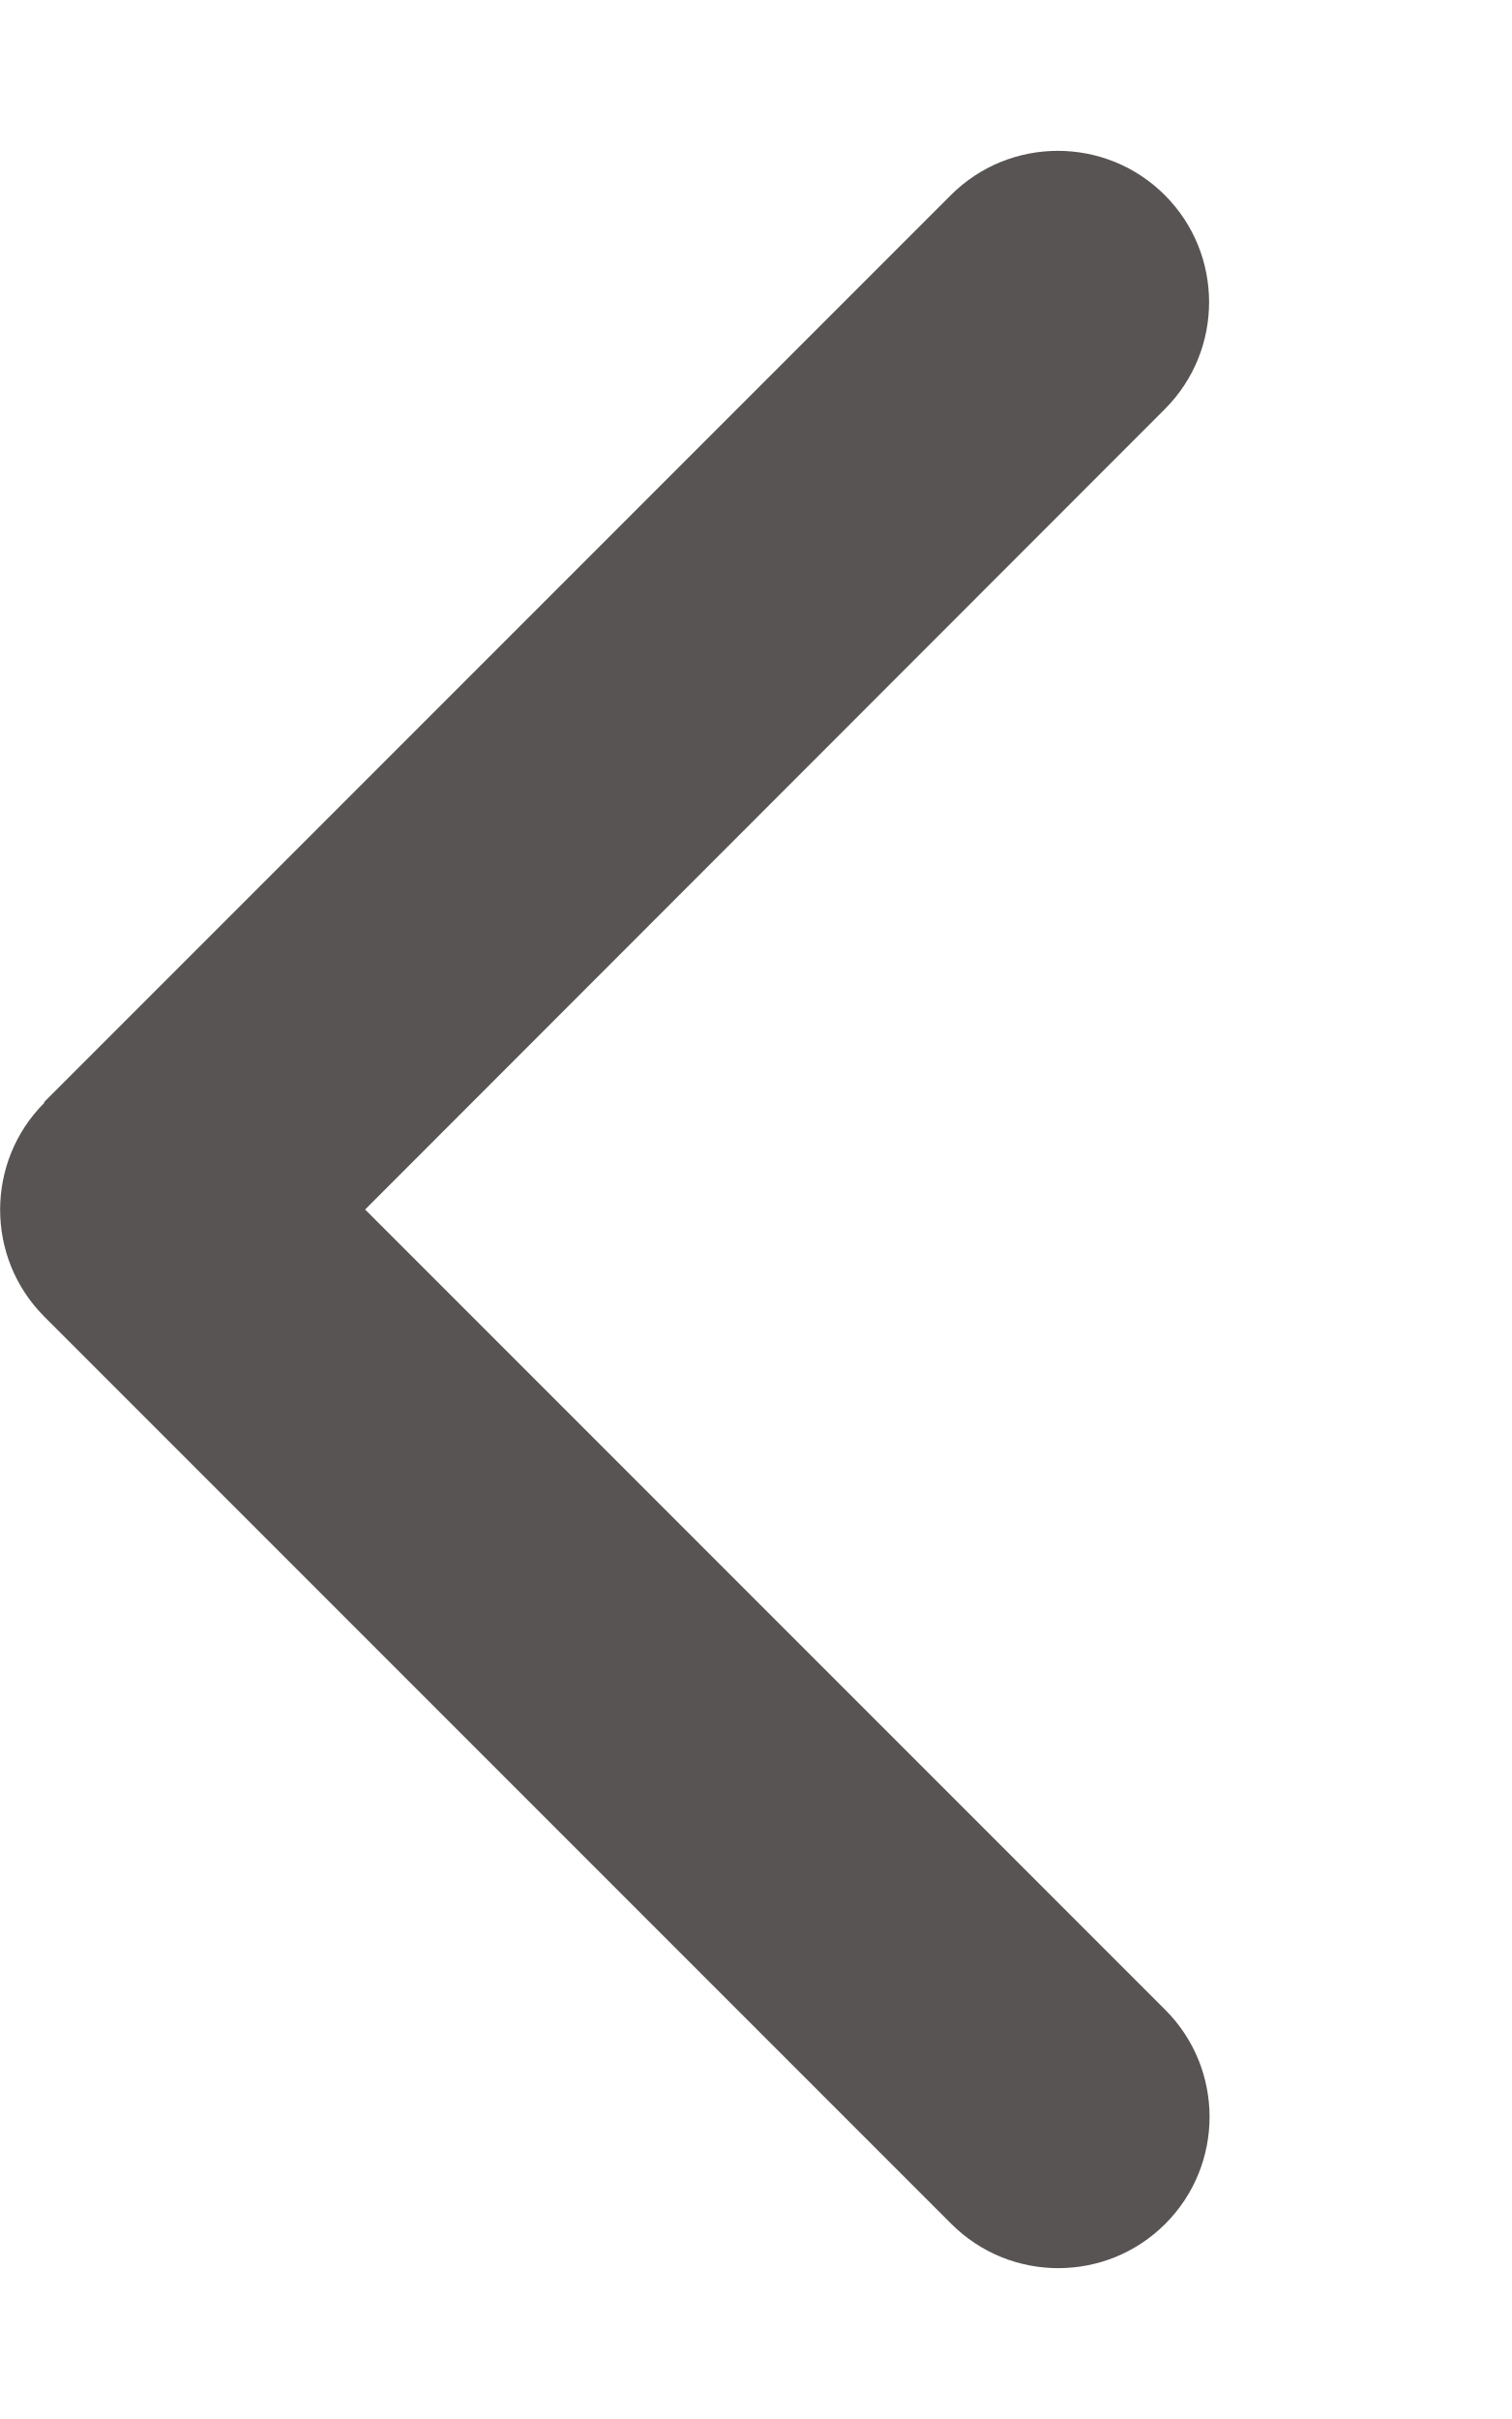
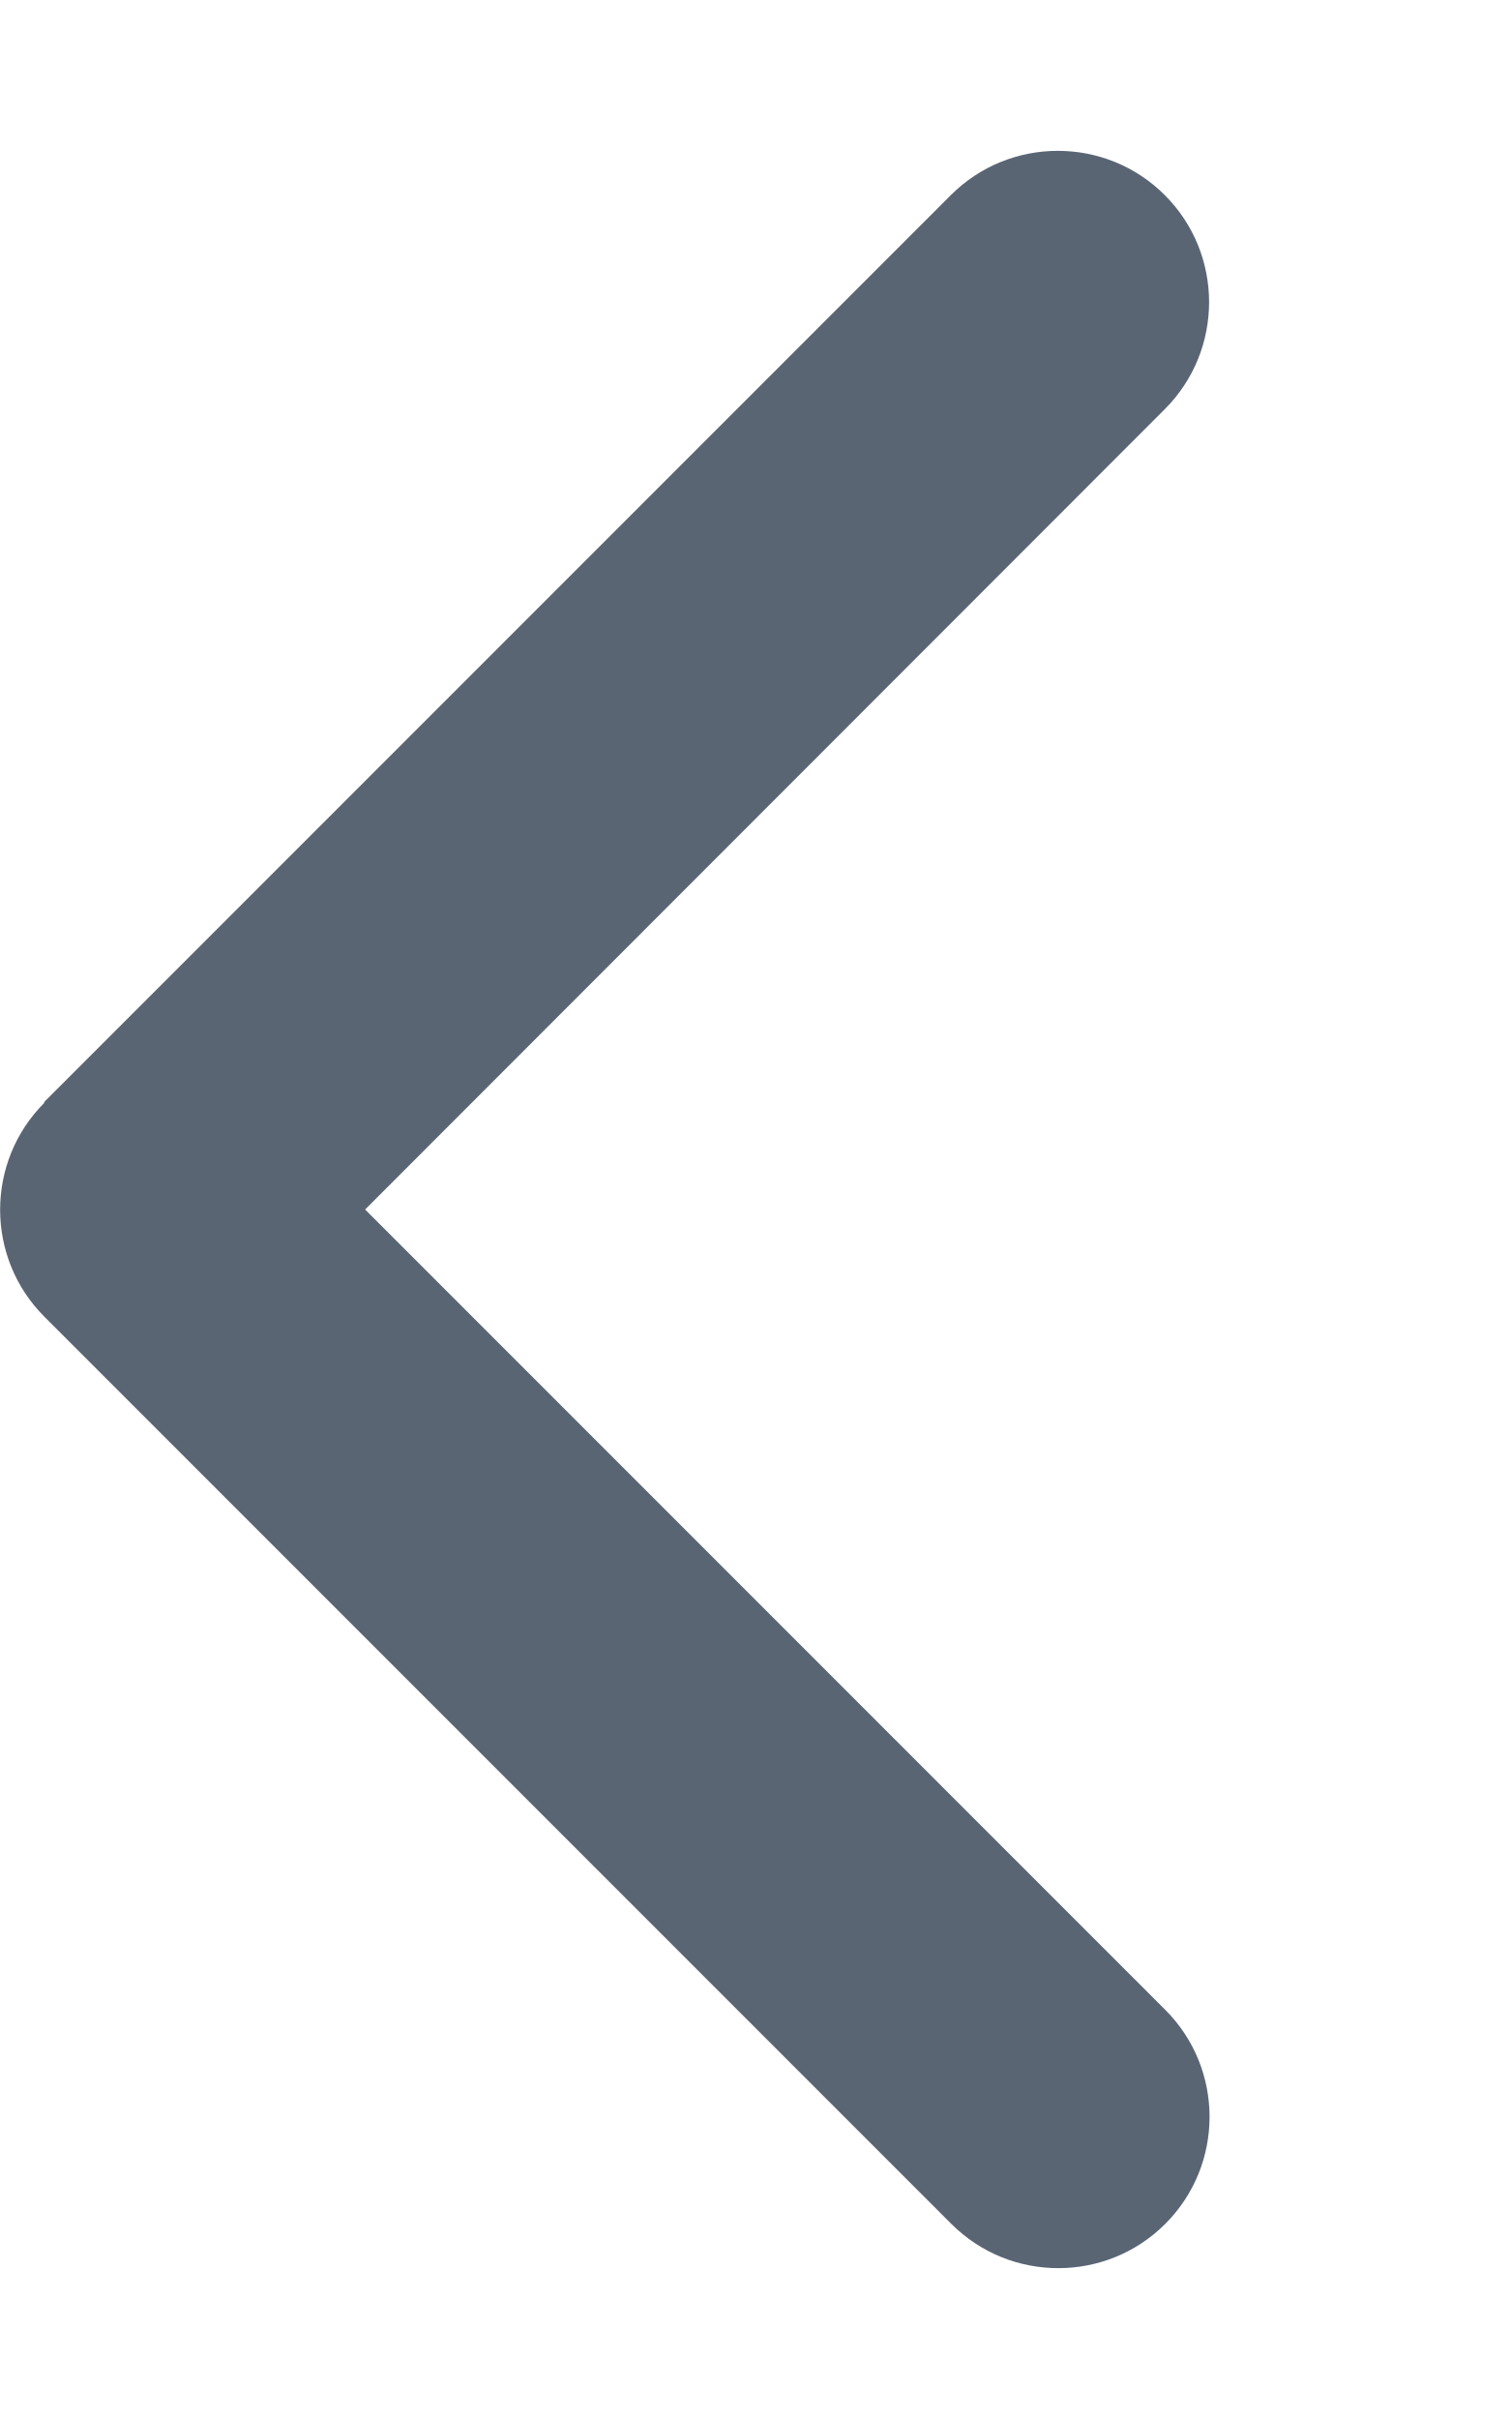
<svg xmlns="http://www.w3.org/2000/svg" viewBox="0 0 320 512">
-   <path fill="#585454" d="M9.4 233.4c-12.5 12.5-12.5 32.8 0 45.3l192 192c12.5 12.5 32.8 12.5 45.3 0s12.5-32.8 0-45.3L77.3 256 246.6 86.6c12.5-12.5 12.5-32.8 0-45.3s-32.8-12.5-45.3 0l-192 192z" />
+   <path fill="#5a6574" d="M9.4 233.4c-12.5 12.5-12.5 32.8 0 45.3l192 192c12.5 12.5 32.8 12.5 45.3 0s12.5-32.8 0-45.3L77.3 256 246.6 86.6c12.5-12.5 12.5-32.8 0-45.3s-32.8-12.5-45.3 0l-192 192z" />
</svg>
